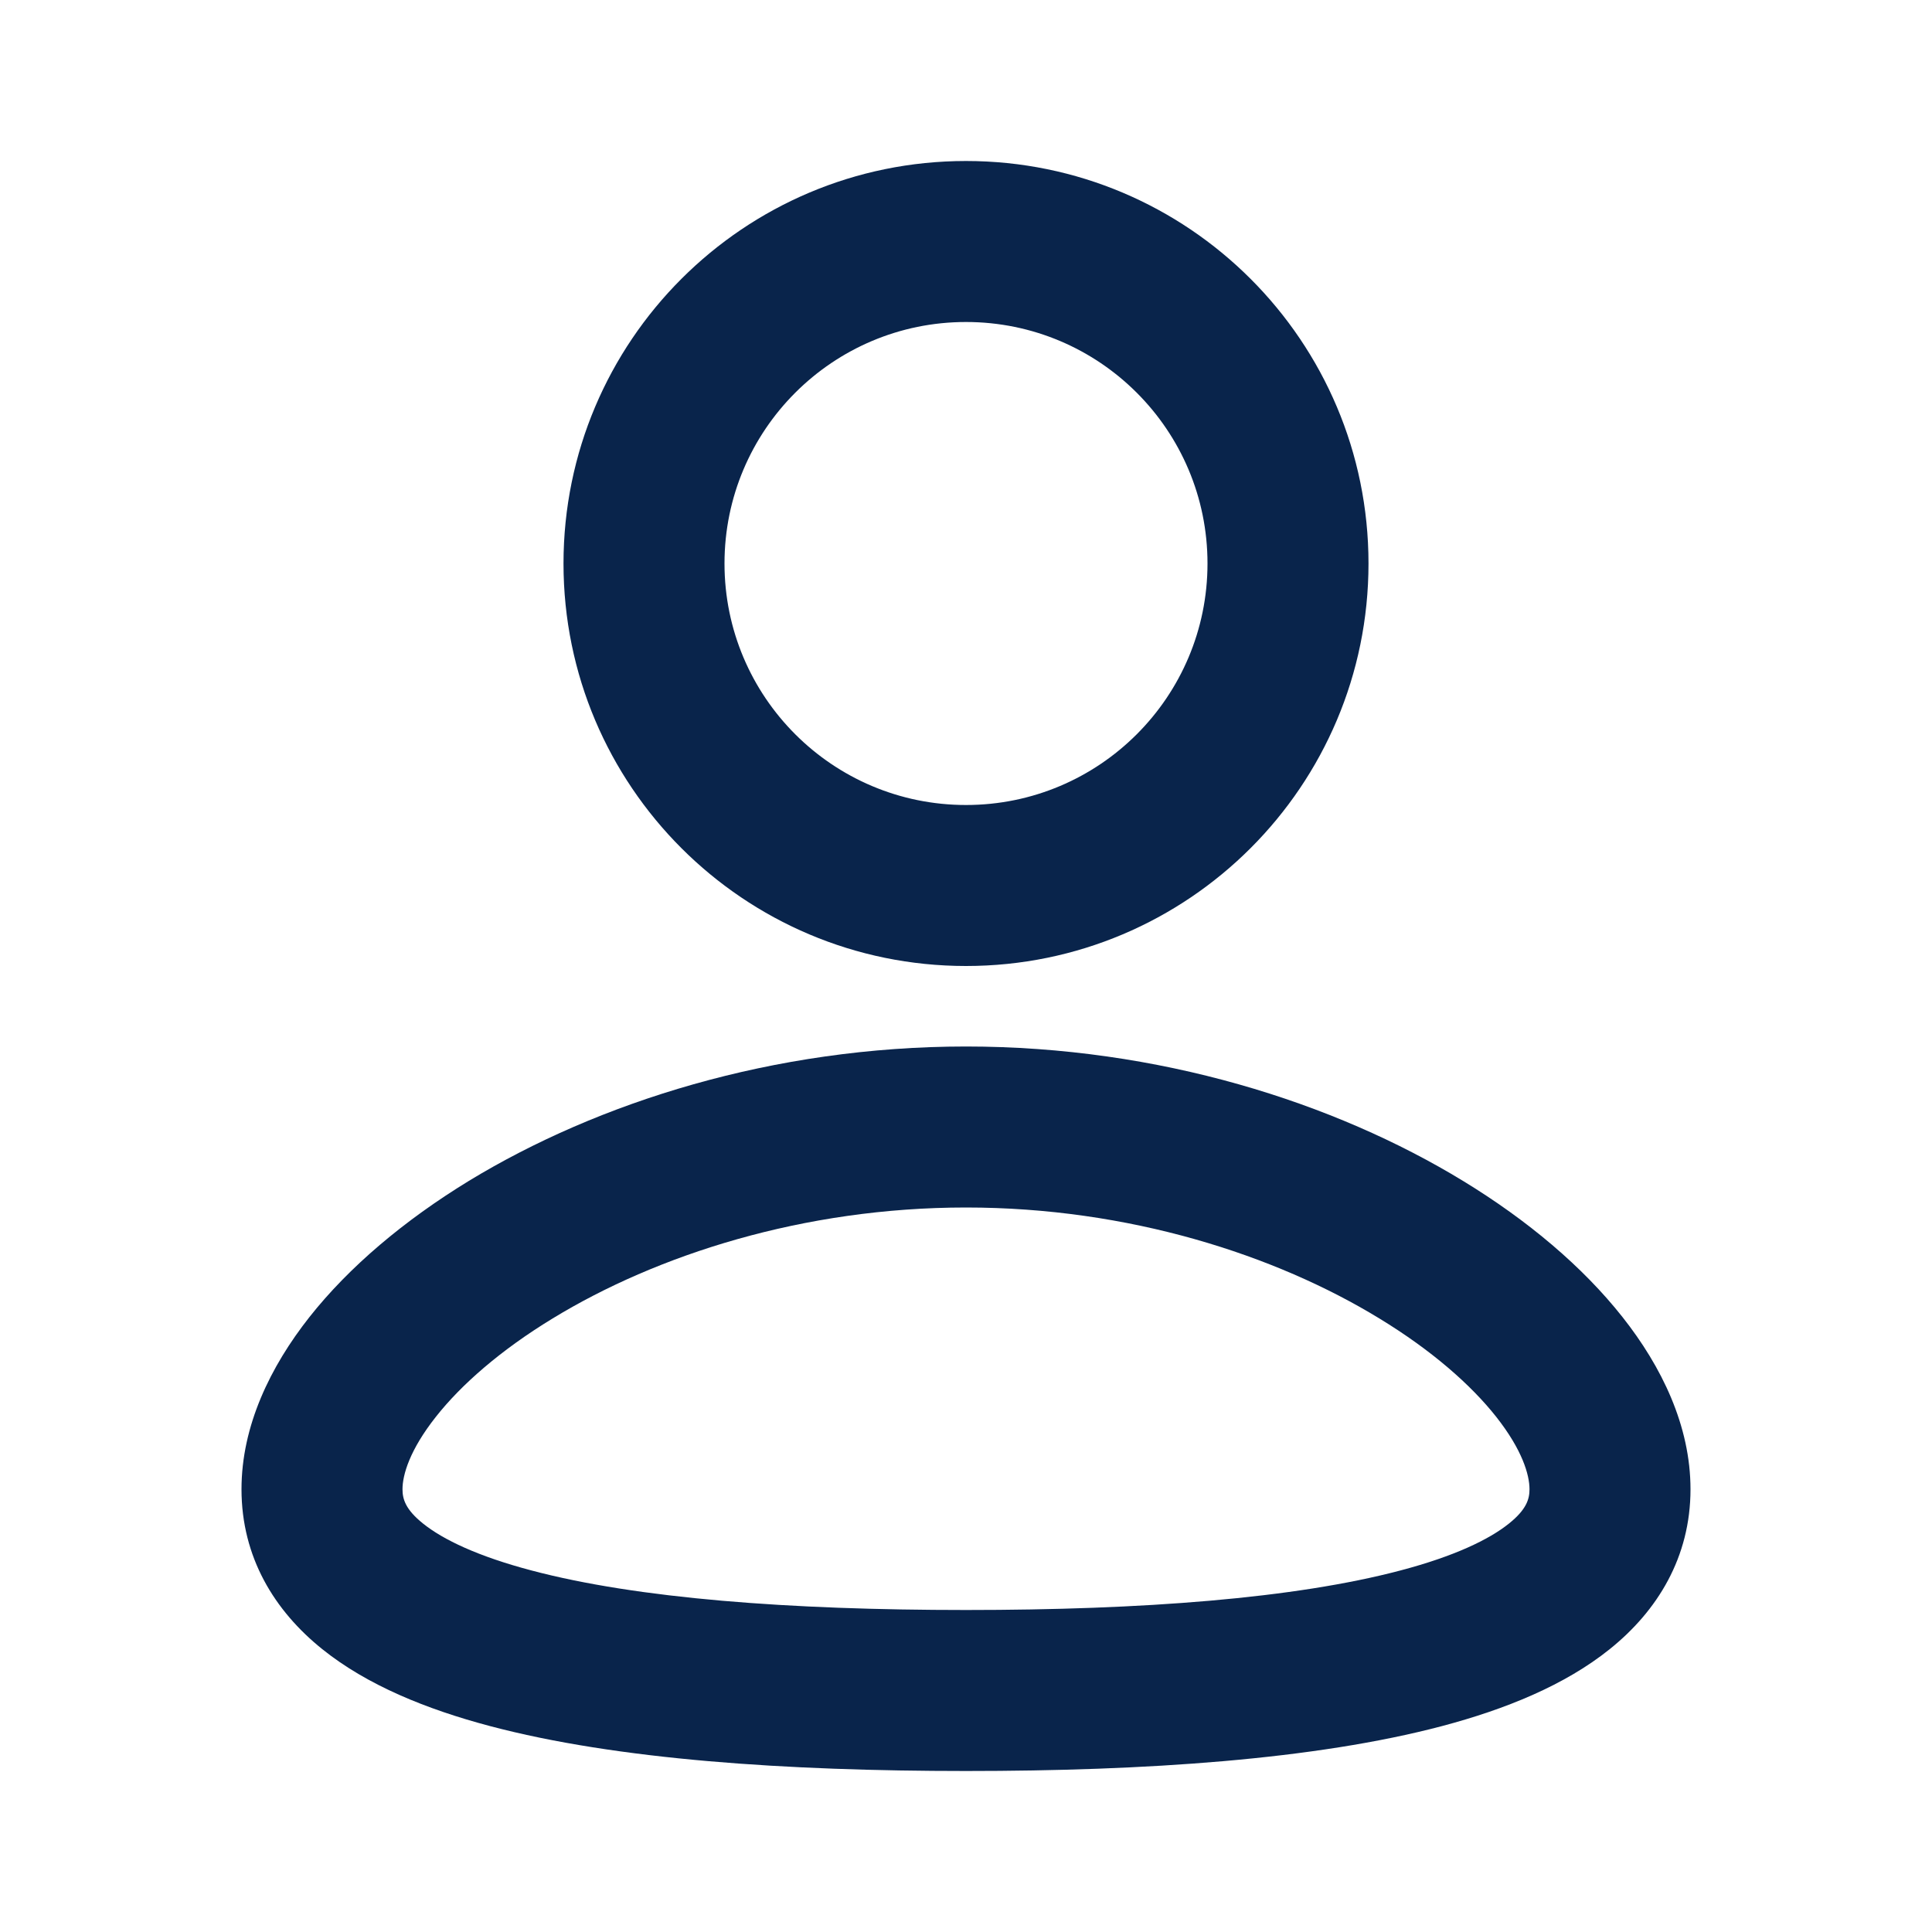
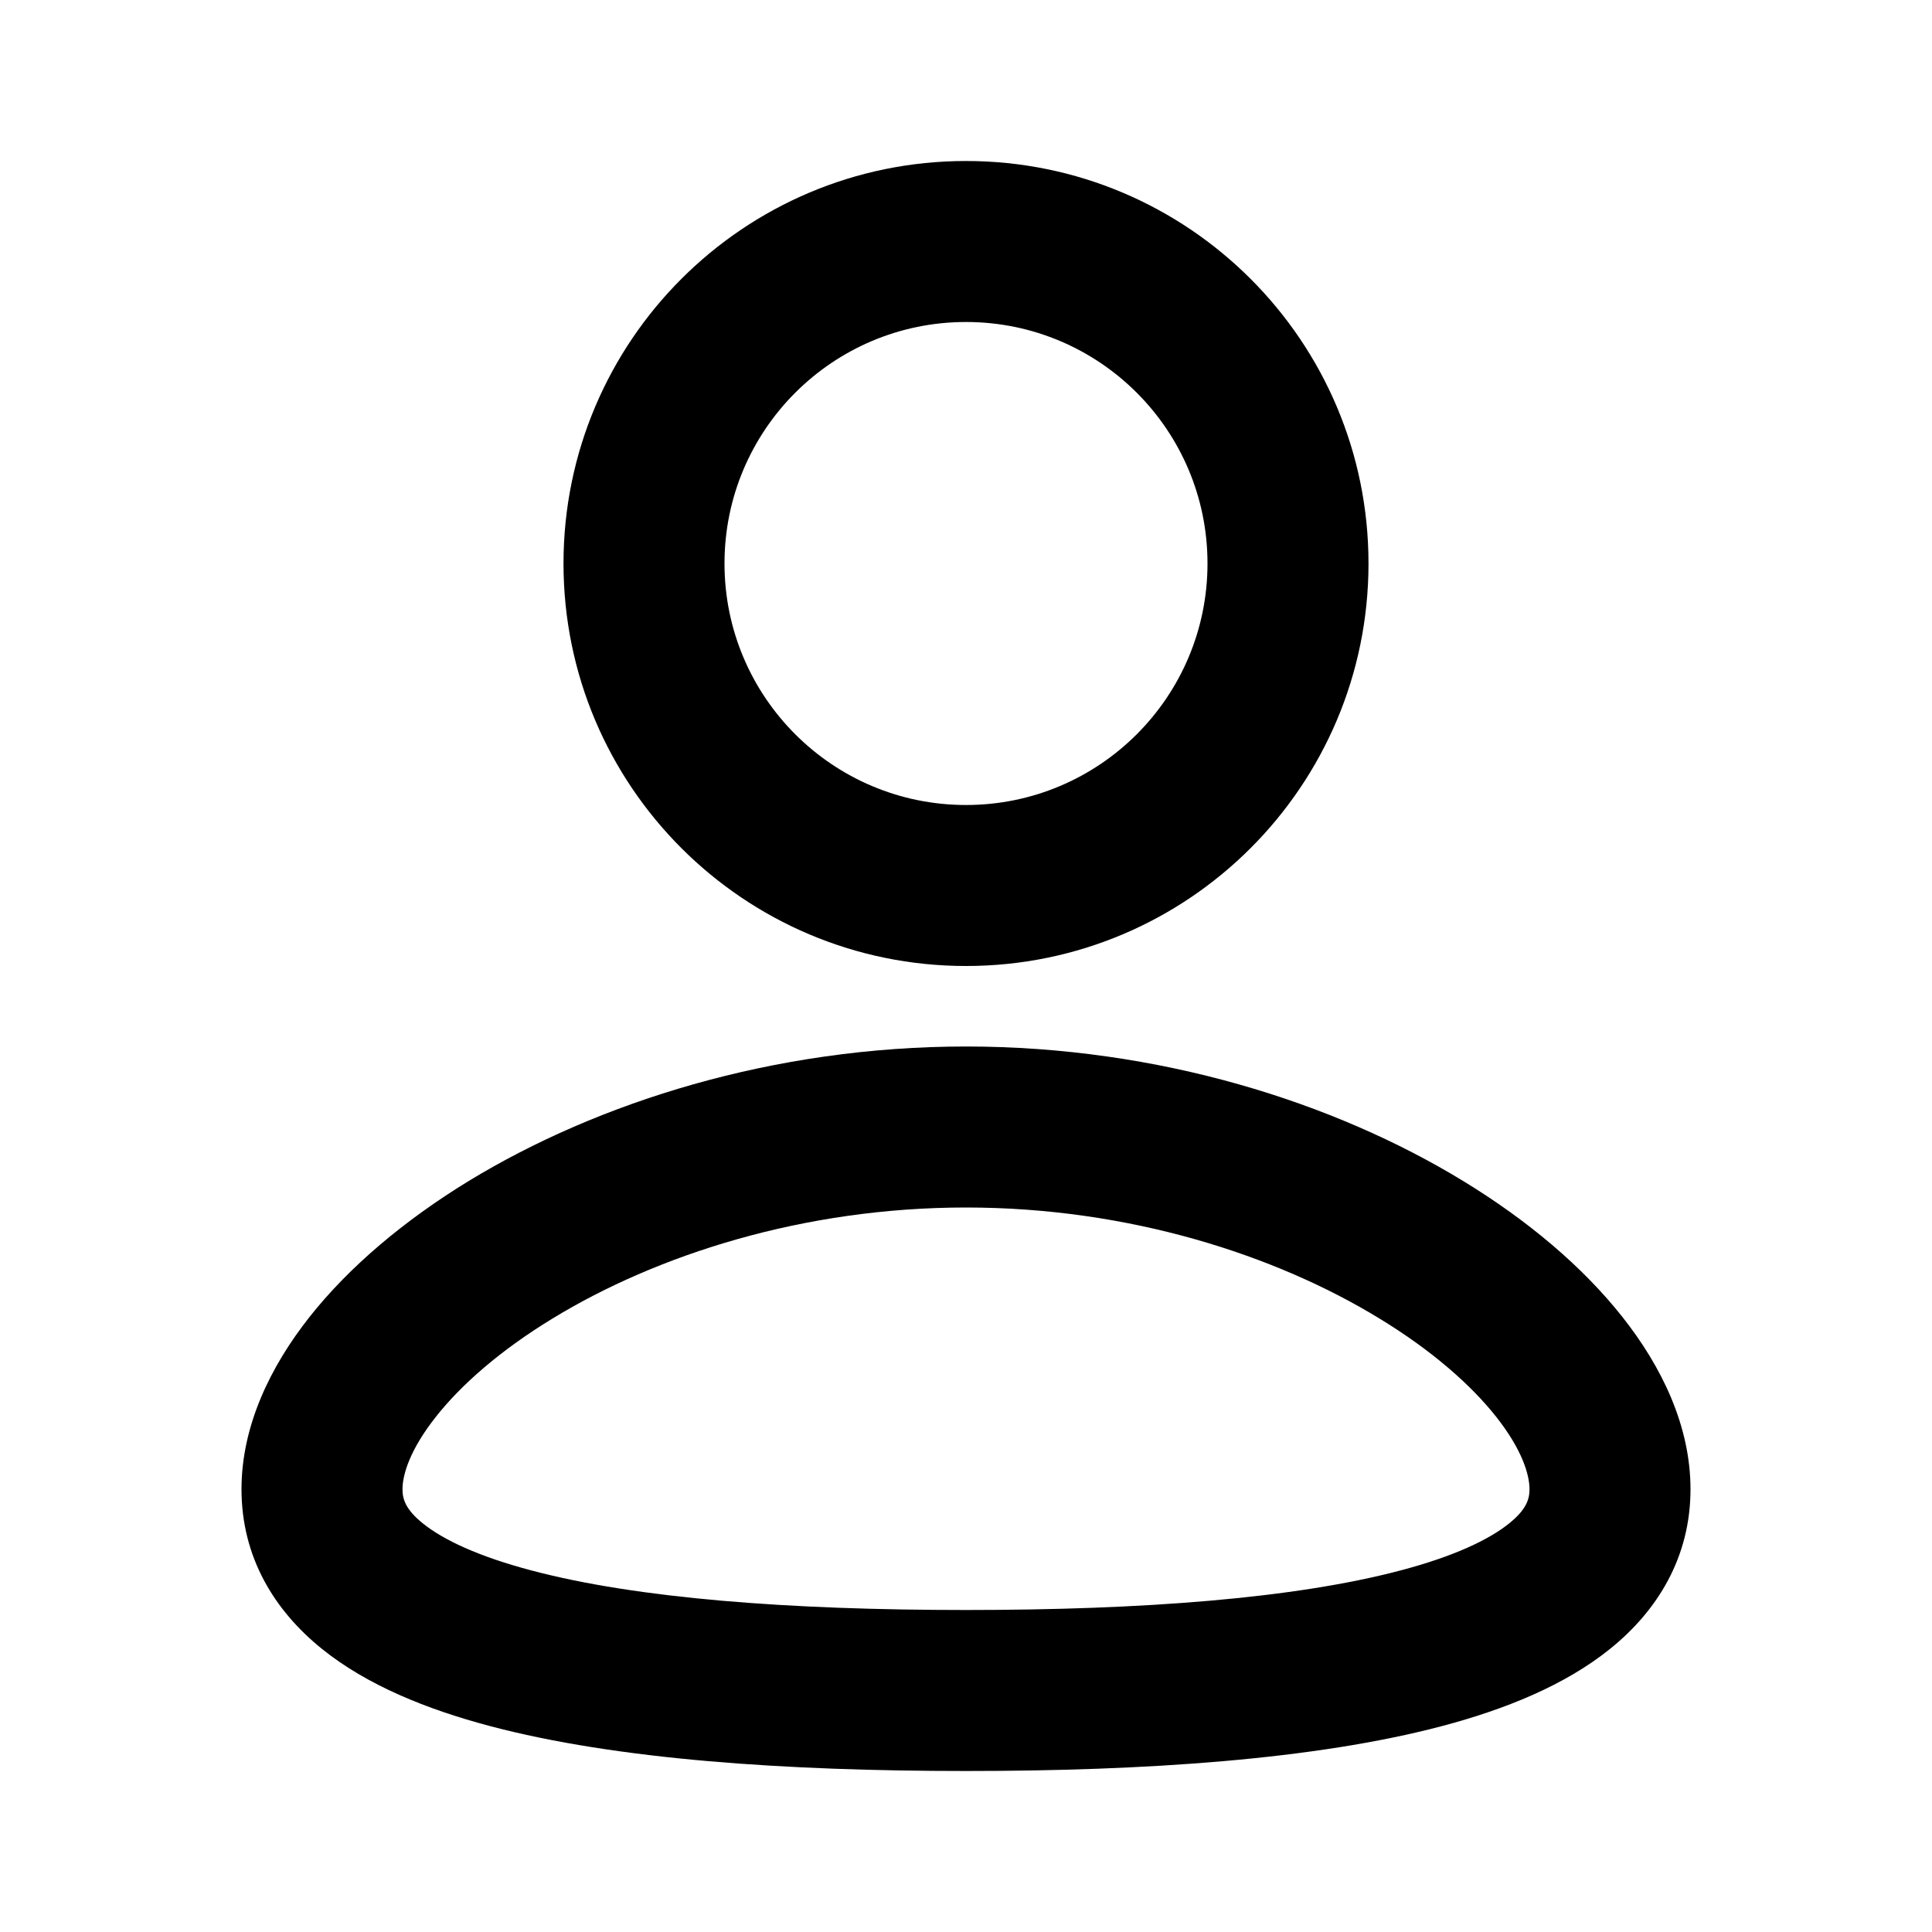
<svg xmlns="http://www.w3.org/2000/svg" width="24" height="24">
  <g fill="none" fill-rule="evenodd">
    <path d="M24 0v24H0V0zM12.593 23.258l-.011.002-.071.035-.02.004-.014-.004-.071-.035c-.01-.004-.019-.001-.024.005l-.004.01-.017.428.005.02.01.013.104.074.015.004.012-.004.104-.074.012-.016.004-.017-.017-.427c-.002-.01-.009-.017-.017-.018m.265-.113-.013.002-.185.093-.01.01-.003.011.018.43.005.012.008.007.201.093c.012.004.023 0 .029-.008l.004-.014-.034-.614c-.003-.012-.01-.02-.02-.022m-.715.002a.023.023 0 0 0-.027.006l-.006.014-.034.614c0 .012.007.02.017.024l.015-.002.201-.093.01-.008.004-.011.017-.43-.003-.012-.01-.01z" />
-     <path fill="#09244BFF" d="M12 13c2.396 0 4.575.694 6.178 1.672.8.488 1.484 1.064 1.978 1.69.486.615.844 1.351.844 2.138 0 .845-.411 1.511-1.003 1.986-.56.45-1.299.748-2.084.956-1.578.417-3.684.558-5.913.558s-4.335-.14-5.913-.558c-.785-.208-1.524-.506-2.084-.956C3.41 20.01 3 19.345 3 18.5c0-.787.358-1.523.844-2.139.494-.625 1.177-1.2 1.978-1.69C7.425 13.695 9.605 13 12 13m0 2c-2.023 0-3.843.59-5.136 1.379-.647.394-1.135.822-1.45 1.222-.324.41-.414.72-.414.899 0 .122.037.251.255.426.249.2.682.407 1.344.582C7.917 19.858 9.811 20 12 20c2.19 0 4.083-.143 5.4-.492.663-.175 1.096-.382 1.345-.582.218-.175.255-.304.255-.426 0-.18-.09-.489-.413-.899-.316-.4-.804-.828-1.451-1.222C15.843 15.589 14.023 15 12 15m0-13a5 5 0 1 1 0 10 5 5 0 0 1 0-10m0 2a3 3 0 1 0 0 6 3 3 0 0 0 0-6" />
+     <path fill="currentColor" d="M12 13c2.396 0 4.575.694 6.178 1.672.8.488 1.484 1.064 1.978 1.69.486.615.844 1.351.844 2.138 0 .845-.411 1.511-1.003 1.986-.56.45-1.299.748-2.084.956-1.578.417-3.684.558-5.913.558s-4.335-.14-5.913-.558c-.785-.208-1.524-.506-2.084-.956C3.41 20.01 3 19.345 3 18.5c0-.787.358-1.523.844-2.139.494-.625 1.177-1.2 1.978-1.69C7.425 13.695 9.605 13 12 13m0 2c-2.023 0-3.843.59-5.136 1.379-.647.394-1.135.822-1.45 1.222-.324.41-.414.72-.414.899 0 .122.037.251.255.426.249.2.682.407 1.344.582C7.917 19.858 9.811 20 12 20c2.19 0 4.083-.143 5.4-.492.663-.175 1.096-.382 1.345-.582.218-.175.255-.304.255-.426 0-.18-.09-.489-.413-.899-.316-.4-.804-.828-1.451-1.222C15.843 15.589 14.023 15 12 15m0-13a5 5 0 1 1 0 10 5 5 0 0 1 0-10m0 2a3 3 0 1 0 0 6 3 3 0 0 0 0-6" />
  </g>
</svg>
